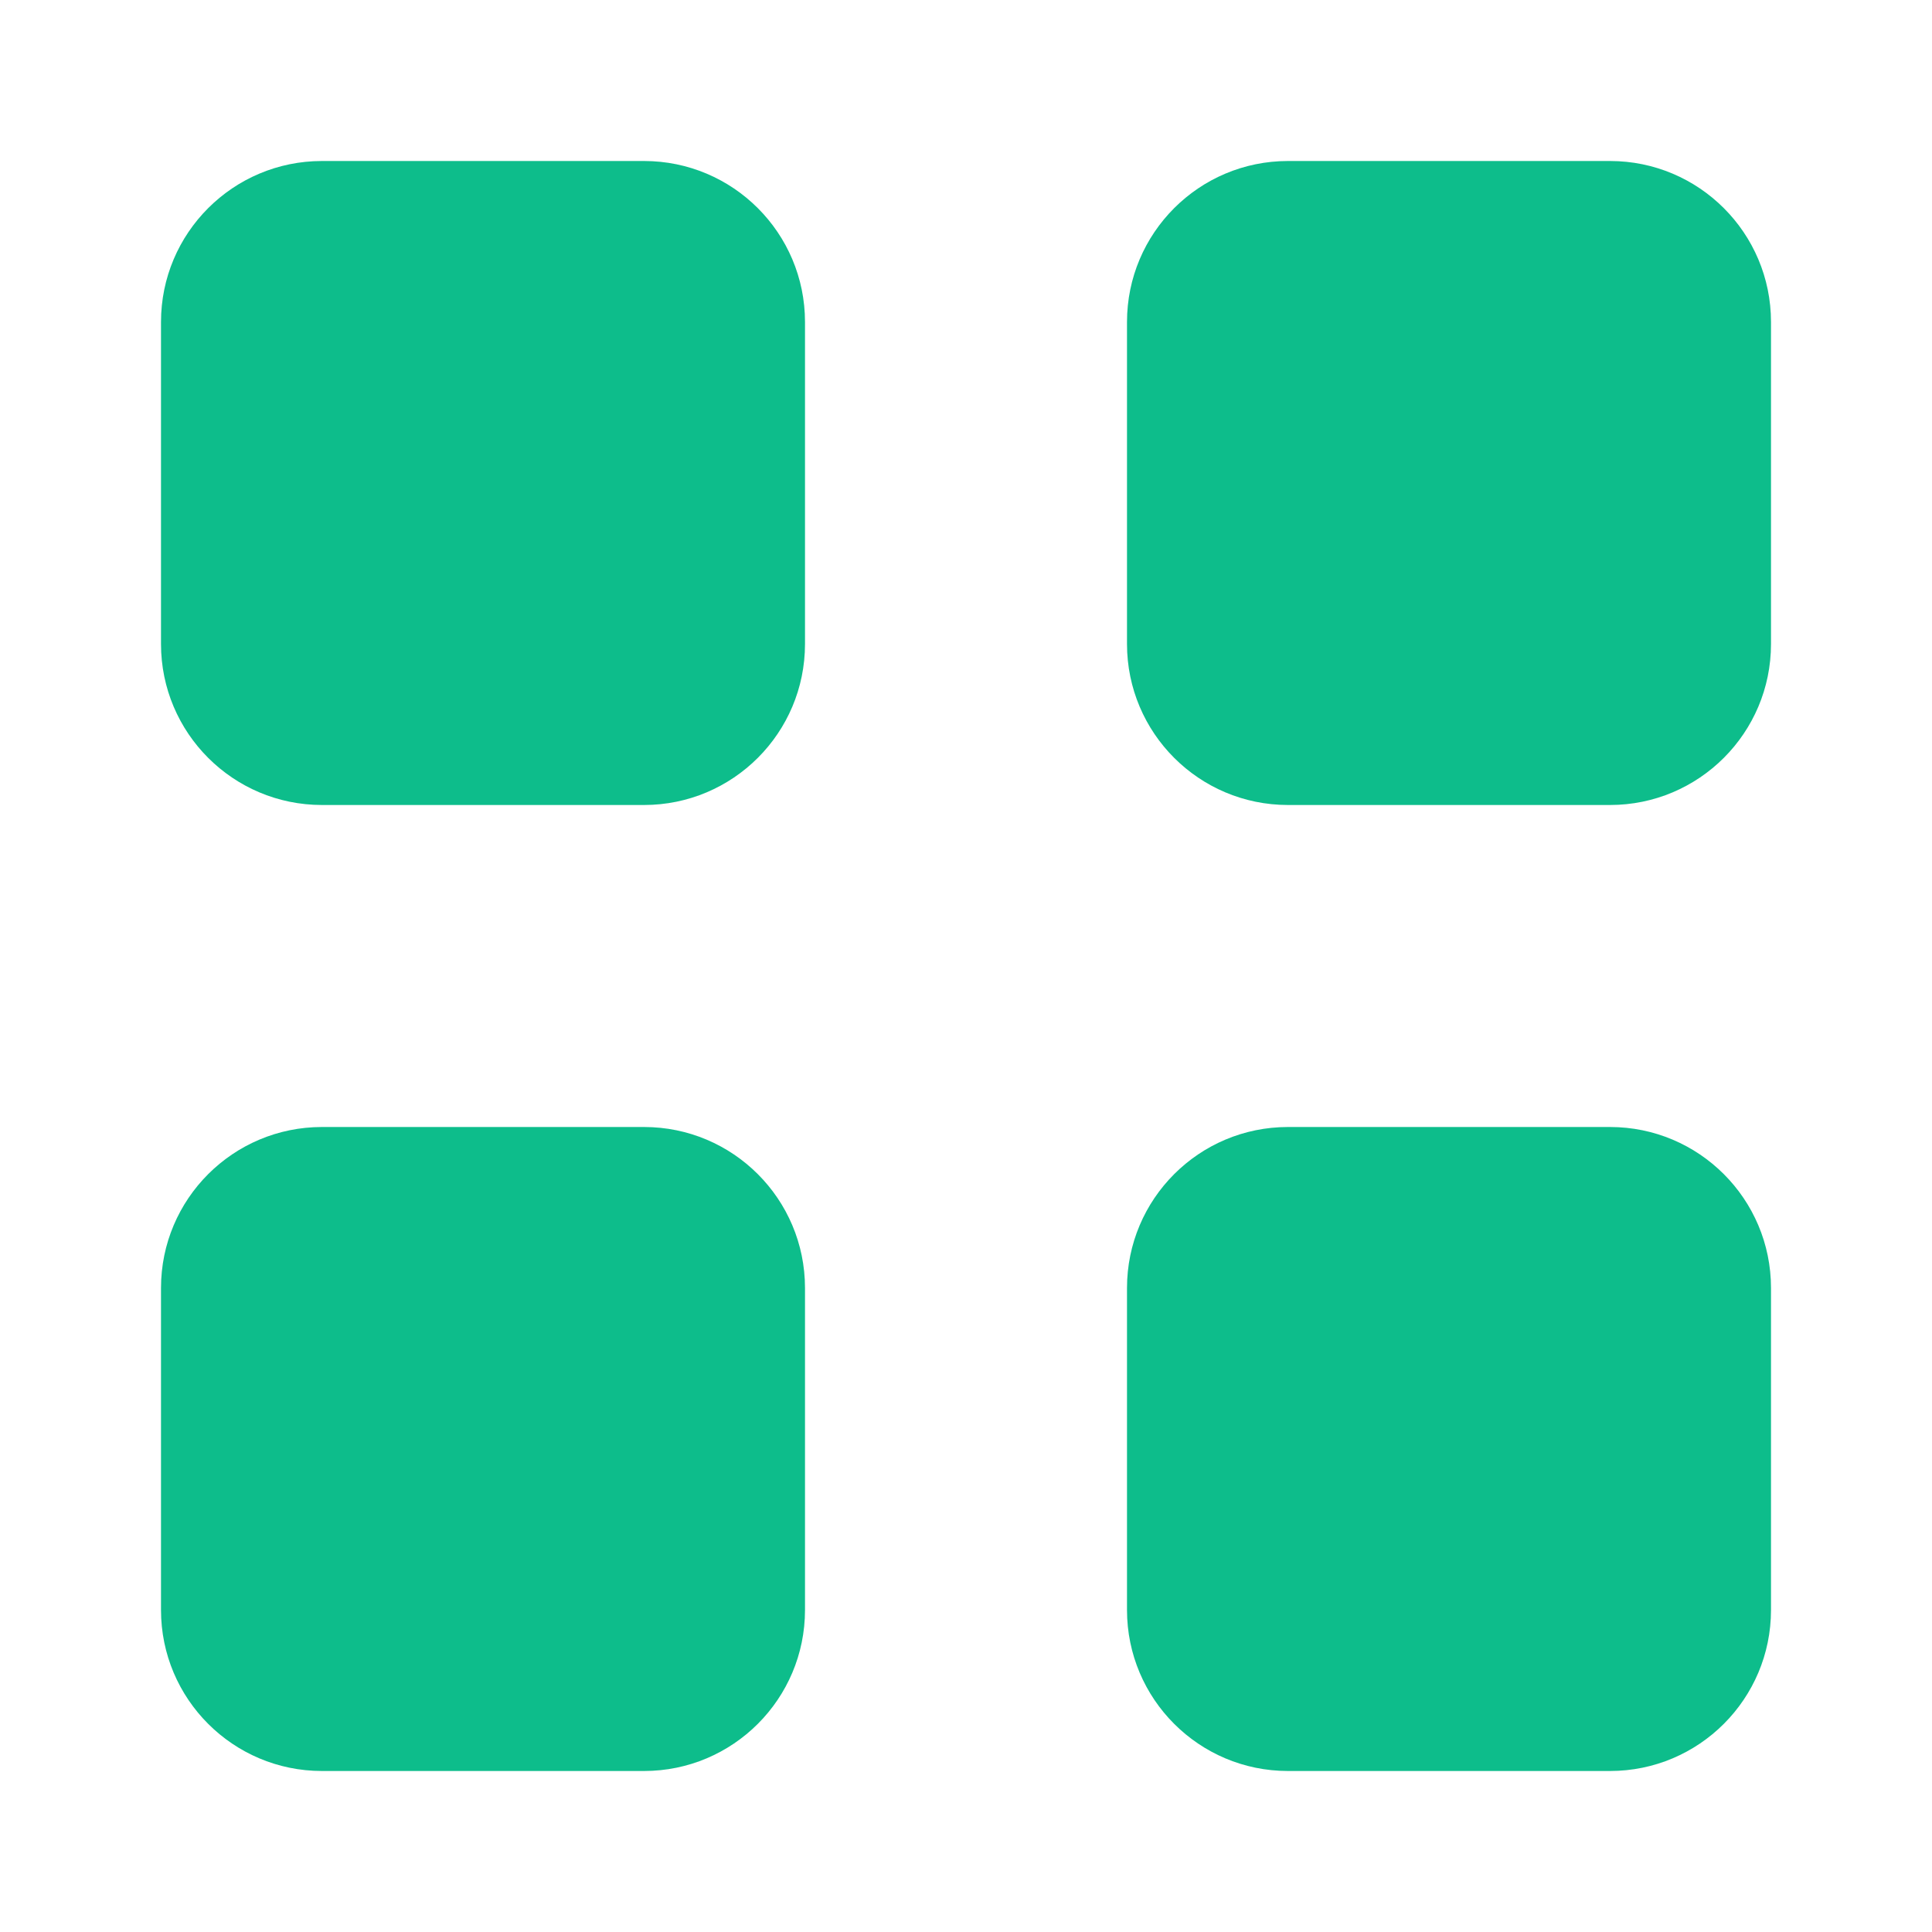
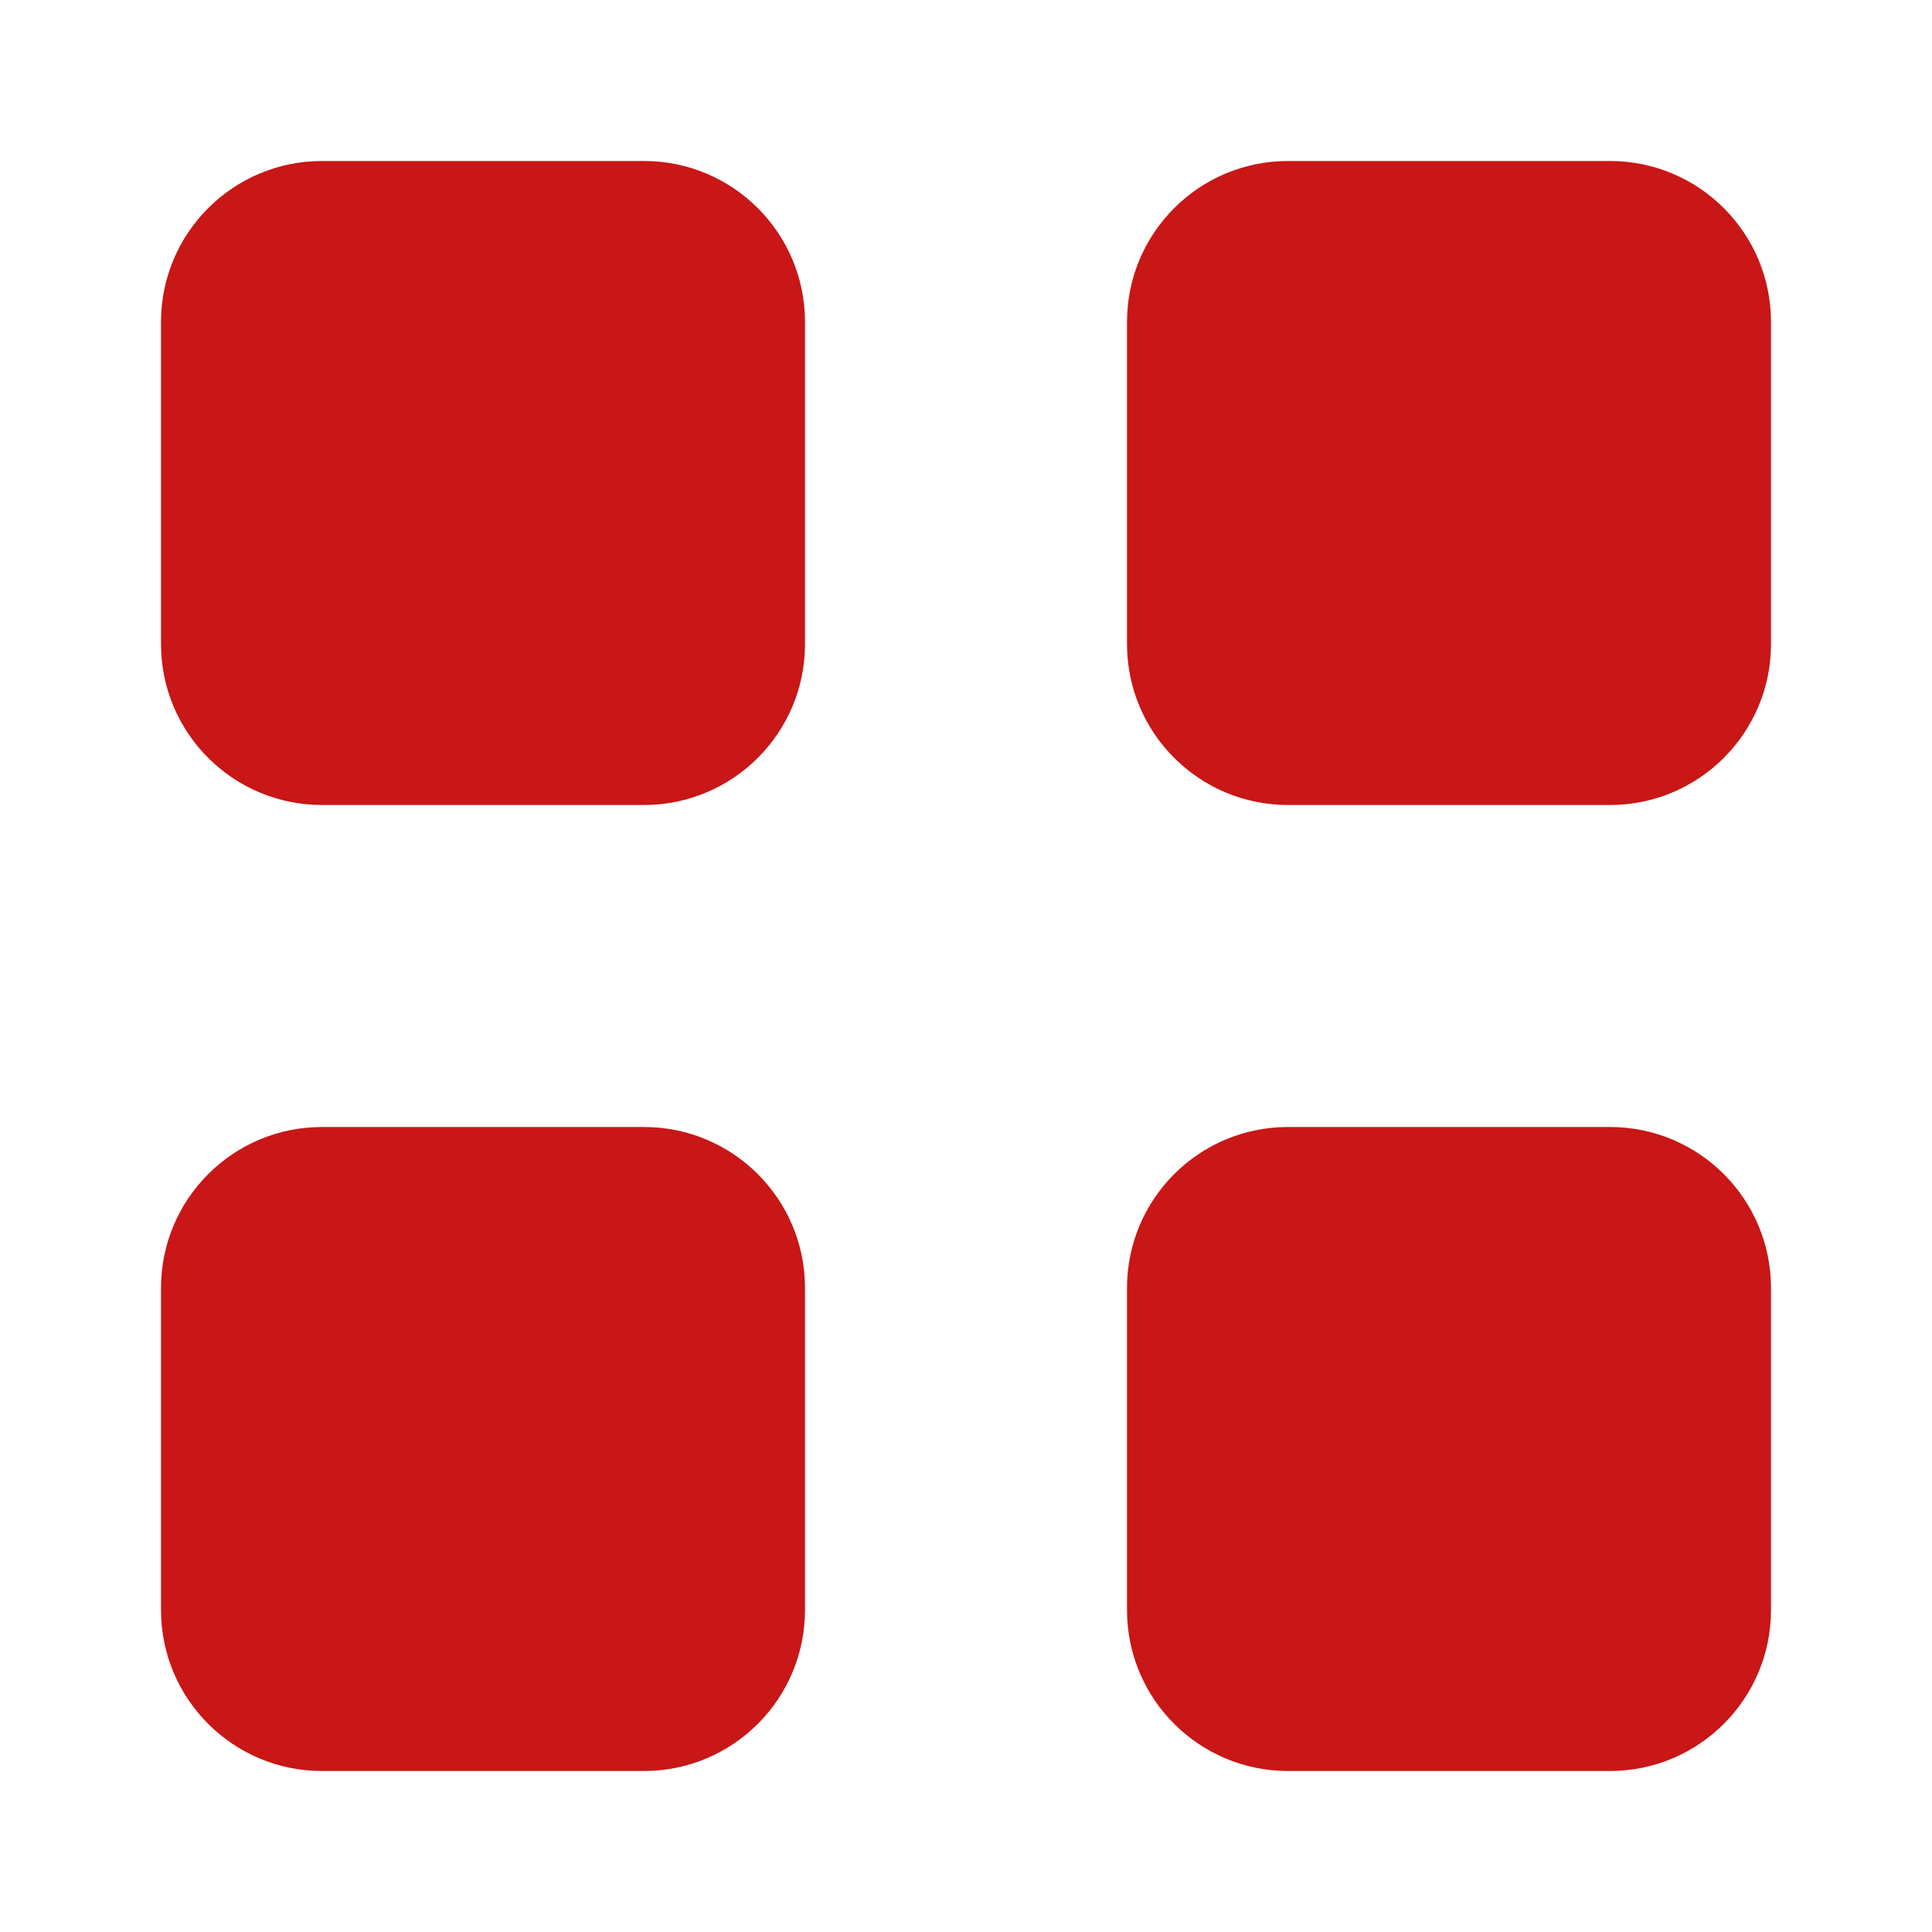
<svg xmlns="http://www.w3.org/2000/svg" width="24" height="24" viewBox="0 0 24 24" fill="none">
-   <rect x="14" y="2" width="8" height="8" rx="2" fill="#0DBD8B" />
-   <rect x="14" y="14" width="8" height="8" rx="2" fill="#0DBD8B" />
-   <rect x="2" y="14" width="8" height="8" rx="2" fill="#0DBD8B" />
-   <rect x="2" y="2" width="8" height="8" rx="2" fill="#0DBD8B" />
+   <rect x="14" y="2" width="8" height="8" rx="2" fill="#C91616" />
+   <rect x="14" y="14" width="8" height="8" rx="2" fill="#C91616" />
+   <rect x="2" y="14" width="8" height="8" rx="2" fill="#C91616" />
+   <rect x="2" y="2" width="8" height="8" rx="2" fill="#C91616" />
</svg>
